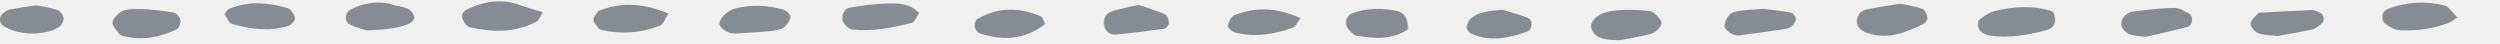
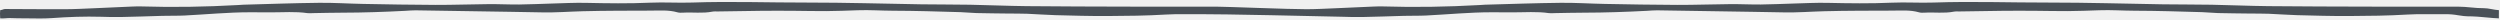
- <svg xmlns="http://www.w3.org/2000/svg" width="290" height="5" viewBox="0 0 290 5" fill="none">
-   <g clip-path="url(#clip0)">
-     <g clip-path="url(#clip1)">
-       <path fill-rule="evenodd" clip-rule="evenodd" d="M62.998 1.42C62.67 1.914 62.532 2.367 62.239 2.523C59.764 3.827 57.136 3.75 54.507 3.156C54.133 3.07 53.719 2.455 53.622 2.019C53.492 1.438 54.034 1.147 54.547 0.922C56.468 0.074 58.41 -0.118 60.415 0.61C61.184 0.888 61.977 1.103 62.998 1.42" fill="#858C93" />
-       <path fill-rule="evenodd" clip-rule="evenodd" d="M187.946 4.672C186.31 4.608 185.21 4.566 184.707 3.386C184.362 2.575 185.36 1.51 187 1.278C188.446 1.074 189.952 1.128 191.41 1.274C191.903 1.323 192.466 1.927 192.751 2.42C193.018 2.882 192.308 3.748 191.451 3.966C190.123 4.303 188.763 4.514 187.946 4.672" fill="#858C93" />
-       <path fill-rule="evenodd" clip-rule="evenodd" d="M238.244 1.347C238.731 2.408 238.484 3.219 237.51 3.486C235.367 4.075 233.172 4.438 230.931 4.135C230.631 4.095 230.339 3.938 230.062 3.795C229.494 3.502 229.332 2.534 229.832 2.175C230.338 1.81 230.89 1.416 231.479 1.276C233.752 0.735 236.042 0.588 238.244 1.347" fill="#858C93" />
-       <path fill-rule="evenodd" clip-rule="evenodd" d="M106.652 1.495C106.379 1.89 106.172 2.554 105.818 2.644C103.563 3.226 101.267 3.674 98.919 3.424C98.57 3.387 98.18 3.031 97.948 2.719C97.508 2.132 97.837 1.031 98.564 0.896C100.008 0.632 101.483 0.447 102.948 0.414C104.188 0.384 105.512 0.338 106.652 1.495Z" fill="#858C93" />
-       <path fill-rule="evenodd" clip-rule="evenodd" d="M220.504 0.427C221.49 0.643 222.331 0.751 223.103 1.039C223.387 1.146 223.606 1.666 223.67 2.028C223.708 2.25 223.456 2.658 223.231 2.768C221.134 3.796 218.991 4.666 216.599 3.784C215.976 3.555 215.466 3.162 215.486 2.428C215.503 1.719 215.958 1.235 216.615 1.096C217.947 0.818 219.298 0.63 220.504 0.427Z" fill="#858C93" />
-       <path fill-rule="evenodd" clip-rule="evenodd" d="M285.167 2.026C284.711 2.319 284.467 2.547 284.175 2.654C282.363 3.324 280.475 3.611 278.556 3.51C277.98 3.48 277.351 3.171 276.878 2.816C276.2 2.307 276.376 1.312 277.138 1.023C279.278 0.207 281.488 0.088 283.692 0.64C284.179 0.763 284.536 1.412 285.167 2.026" fill="#858C93" />
-       <path fill-rule="evenodd" clip-rule="evenodd" d="M85.989 3.848C85.702 3.844 85.135 3.951 84.651 3.796C84.203 3.654 83.715 3.303 83.496 2.904C83.375 2.684 83.686 2.094 83.957 1.824C84.32 1.463 84.798 1.119 85.284 0.995C87.174 0.512 89.085 0.58 90.95 1.135C91.283 1.234 91.766 1.747 91.725 1.986C91.642 2.434 91.308 2.946 90.927 3.2C90.515 3.476 89.933 3.547 89.414 3.603C88.359 3.716 87.294 3.759 85.989 3.848Z" fill="#858C93" />
-       <path fill-rule="evenodd" clip-rule="evenodd" d="M77.569 1.572C77.154 2.195 76.974 2.811 76.607 2.959C74.4 3.847 72.106 3.999 69.778 3.474C69.677 3.451 69.558 3.404 69.502 3.328C69.266 3.006 68.887 2.675 68.87 2.332C68.853 1.992 69.199 1.628 69.409 1.29C69.453 1.218 69.597 1.206 69.697 1.168C72.29 0.21 74.807 0.411 77.569 1.572" fill="#858C93" />
-       <path fill-rule="evenodd" clip-rule="evenodd" d="M17.201 1.084C18.114 1.191 19.174 1.252 20.202 1.471C20.511 1.538 20.894 2.019 20.939 2.351C20.986 2.688 20.754 3.278 20.477 3.412C18.526 4.355 16.47 4.71 14.322 4.188C14.126 4.142 13.895 4.031 13.784 3.876C13.49 3.47 13.021 3.003 13.054 2.596C13.087 2.171 13.571 1.712 13.967 1.414C14.277 1.179 14.747 1.102 15.155 1.07C15.786 1.023 16.424 1.074 17.201 1.084" fill="#858C93" />
-       <path fill-rule="evenodd" clip-rule="evenodd" d="M121.288 2.788C118.963 4.588 116.456 4.739 113.822 3.915C113.02 3.664 112.847 2.531 113.512 2.151C115.88 0.803 118.33 0.842 120.782 1.896C120.999 1.99 121.079 2.403 121.288 2.788" fill="#858C93" />
-       <path fill-rule="evenodd" clip-rule="evenodd" d="M248.997 4.27C248.135 4.176 247.925 4.162 247.717 4.13C246.837 3.988 246.213 3.444 246.181 2.796C246.149 2.12 246.723 1.44 247.566 1.335C249.129 1.14 250.699 0.951 252.27 0.914C252.845 0.899 253.459 1.267 254.003 1.559C254.563 1.862 254.498 2.934 253.873 3.106C252.062 3.603 250.221 3.983 248.997 4.27Z" fill="#858C93" />
-       <path fill-rule="evenodd" clip-rule="evenodd" d="M204.674 1.028C205.735 1.166 206.79 1.266 207.826 1.463C208.063 1.508 208.365 1.872 208.402 2.126C208.441 2.38 208.245 2.738 208.042 2.942C207.834 3.152 207.505 3.311 207.207 3.358C205.427 3.628 203.643 3.874 201.857 4.091C201.557 4.128 201.186 4.07 200.937 3.914C200.605 3.706 200.135 3.359 200.133 3.07C200.129 2.614 200.374 2.075 200.687 1.723C200.934 1.444 201.427 1.315 201.831 1.262C202.775 1.138 203.73 1.1 204.674 1.028" fill="#858C93" />
-       <path fill-rule="evenodd" clip-rule="evenodd" d="M163.399 3.38C161.56 4.67 159.487 4.47 157.421 4.14C157.07 4.084 156.736 3.68 156.47 3.372C155.954 2.774 156.182 1.807 156.916 1.536C158.642 0.904 160.447 0.919 162.191 1.287C162.994 1.456 163.442 2.323 163.399 3.38" fill="#858C93" />
-       <path fill-rule="evenodd" clip-rule="evenodd" d="M264.274 4.176C263.271 4.044 262.591 4.083 262.035 3.84C261.64 3.667 261.164 3.108 261.175 2.734C261.186 2.334 261.719 1.943 262.04 1.562C262.098 1.494 262.235 1.471 262.336 1.466C264.343 1.358 266.351 1.24 268.36 1.168C268.651 1.158 268.957 1.355 269.246 1.479C269.735 1.692 269.81 2.47 269.356 2.799C269.022 3.044 268.67 3.347 268.283 3.431C266.843 3.743 265.386 3.976 264.274 4.176" fill="#858C93" />
-       <path fill-rule="evenodd" clip-rule="evenodd" d="M132.111 0.567C133.09 0.9 134.183 1.21 135.215 1.664C135.476 1.78 135.634 2.35 135.648 2.719C135.658 2.924 135.298 3.303 135.067 3.336C133.206 3.602 131.339 3.835 129.468 4.008C128.762 4.075 128.267 3.614 128.127 2.936C127.987 2.259 128.294 1.599 128.903 1.371C129.866 1.014 130.904 0.858 132.111 0.567" fill="#858C93" />
-       <path fill-rule="evenodd" clip-rule="evenodd" d="M42.553 3.531C42.182 3.406 41.363 3.22 40.635 2.858C39.901 2.492 39.996 1.448 40.739 1.082C42.312 0.307 43.962 0.03 45.653 0.574C46.507 0.85 47.641 0.714 48.03 1.856C48.242 2.482 47.391 2.971 45.544 3.286C45.129 3.356 44.706 3.394 44.285 3.431C43.866 3.467 43.442 3.48 42.553 3.531" fill="#858C93" />
-       <path fill-rule="evenodd" clip-rule="evenodd" d="M150.921 2.11C150.471 2.722 150.345 3.092 150.113 3.176C147.898 3.988 145.622 4.359 143.291 3.766C142.96 3.682 142.448 3.194 142.49 2.982C142.576 2.532 142.881 1.915 143.253 1.764C145.713 0.78 148.163 0.856 150.921 2.11Z" fill="#858C93" />
-       <path fill-rule="evenodd" clip-rule="evenodd" d="M174.353 1.134C175.343 1.442 176.362 1.684 177.315 2.082C177.905 2.327 177.845 3.447 177.243 3.662C175.115 4.418 172.951 4.88 170.758 3.92C170.508 3.812 170.201 3.456 170.21 3.227C170.226 2.859 170.39 2.39 170.658 2.163C171.707 1.278 173.003 1.287 174.353 1.134Z" fill="#858C93" />
-       <path fill-rule="evenodd" clip-rule="evenodd" d="M4.224 0.616C5.039 0.788 5.879 0.891 6.659 1.166C6.978 1.278 7.334 1.739 7.372 2.075C7.411 2.407 7.165 2.93 6.879 3.116C5.179 4.226 1.917 4.102 0.304 2.939C-0.101 2.647 -0.105 1.886 0.313 1.575C0.559 1.391 0.816 1.158 1.1 1.103C2.127 0.906 3.167 0.775 4.224 0.616" fill="#858C93" />
-       <path fill-rule="evenodd" clip-rule="evenodd" d="M26.055 1.651C26.291 1.352 26.386 1.107 26.554 1.038C28.82 0.095 31.126 0.276 33.402 0.948C33.776 1.059 34.141 1.666 34.23 2.099C34.282 2.346 33.822 2.888 33.496 2.992C31.297 3.694 29.086 3.395 26.928 2.776C26.55 2.667 26.326 2.018 26.055 1.651Z" fill="#858C93" />
-     </g>
-   </g>
-   <defs>
-     <clipPath id="clip0">
-       <rect width="290" height="5" fill="white" />
-     </clipPath>
-     <clipPath id="clip1">
-       <rect width="749.175" height="4.672" fill="white" />
-     </clipPath>
-   </defs>
+ <svg xmlns="http://www.w3.org/2000/svg" width="763" height="6" viewBox="0 0 763 6" fill="none">
+   <path fill-rule="evenodd" clip-rule="evenodd" d="M762.66 3.1C761.308 3.045 759.4 2.483 758.144 2.5C755.503 2.536 752.858 2.026 750.215 2.031C741.239 2.055 732.267 2.048 723.294 2.024C712.94 1.996 702.587 1.98 692.234 1.874C686.482 1.815 680.734 1.547 674.982 1.443C670.036 1.354 665.086 1.391 660.14 1.319C654.388 1.235 648.64 1.086 642.891 0.979C637.039 0.871 631.194 0.775 625.338 0.784C613.611 0.806 601.891 0.363 590.159 0.779C585.911 0.928 581.634 0.627 577.391 0.818C570.828 1.112 564.283 1.018 557.724 0.871C554.283 0.795 550.828 0.988 547.383 1.08C544.051 1.17 540.719 1.342 537.387 1.374C534.283 1.402 531.175 1.235 528.071 1.26C522.666 1.304 517.259 1.512 511.853 1.496C504.493 1.475 497.13 1.331 489.771 1.196C485.286 1.114 480.802 0.808 476.321 0.858C468.617 0.943 460.911 1.227 453.21 1.435C452.635 1.45 452.063 1.512 451.489 1.544C441.73 2.091 431.965 2.267 422.185 1.962C421.153 1.93 420.114 1.962 419.082 2.006C415.298 2.167 411.517 2.356 407.73 2.512C404.746 2.635 401.761 2.802 398.774 2.814C393.749 2.834 373.929 2.026 371.286 2.031C362.311 2.055 353.338 2.048 344.366 2.024C334.011 1.996 323.659 1.98 313.306 1.874C307.554 1.815 301.806 1.547 296.054 1.443C291.109 1.354 286.158 1.391 281.213 1.319C275.461 1.235 269.712 1.086 263.963 0.979C258.111 0.871 252.266 0.775 246.408 0.784C234.682 0.806 222.962 0.363 211.231 0.779C206.982 0.928 202.704 0.627 198.463 0.818C191.899 1.112 185.355 1.018 178.796 0.871C175.355 0.795 171.9 0.988 168.455 1.08C165.122 1.17 161.79 1.342 158.458 1.374C155.354 1.402 152.248 1.235 149.144 1.26C143.736 1.304 138.331 1.512 132.924 1.496C125.563 1.475 118.203 1.331 110.843 1.196C106.358 1.114 101.874 0.808 97.392 0.858C89.687 0.943 81.983 1.227 74.282 1.435C73.707 1.45 73.135 1.512 72.561 1.544C62.803 2.091 53.035 2.267 43.257 1.962C42.225 1.93 41.186 1.962 40.153 2.006C36.37 2.167 32.589 2.356 28.803 2.512C25.818 2.635 22.832 2.802 19.845 2.814C13.747 2.838 7.65 2.77 1.55 2.75C0.999 2.747 0.851 3.039 0.065 3.1C-0.039 4.1 9.08176e-05 4.005 0.054 5.6C0.925 5.709 2.215 5.486 3.001 5.515C4.607 5.579 6.217 5.592 7.825 5.595C10.467 5.596 13.13 5.723 15.75 5.53C20.797 5.158 25.838 4.975 30.903 5.119C32.855 5.176 34.81 5.236 36.761 5.198C41.006 5.112 45.249 4.97 49.489 4.84C51.771 4.77 54.073 4.846 56.331 4.734C62.973 4.404 69.587 3.747 76.259 3.746C78.445 3.746 80.63 3.764 82.814 3.77C86.479 3.779 90.155 3.468 93.807 4.004C94.358 4.087 94.95 4.014 95.523 4.004C98.506 3.959 101.488 3.872 104.471 3.87C110.904 3.864 117.326 3.632 123.743 3.302C124.772 3.247 125.807 3.136 126.836 3.151C136.499 3.291 146.16 3.45 155.822 3.607C159.04 3.658 162.259 3.704 165.475 3.779C169.62 3.874 173.74 3.534 177.87 3.427C184.763 3.247 191.663 3.268 198.56 3.242C201.306 3.23 204.082 2.992 206.758 3.764C207.272 3.912 207.902 3.899 208.468 3.866C211.439 3.688 214.446 4.139 217.396 3.555C217.939 3.447 218.539 3.503 219.112 3.495C223.586 3.426 228.056 3.34 232.527 3.298C235.743 3.267 238.96 3.279 242.178 3.298C245.512 3.316 248.847 3.415 252.18 3.388C255.399 3.363 258.616 3.246 261.83 3.127C265.398 2.998 268.951 3.262 272.505 3.274C279.406 3.292 286.293 3.503 293.183 3.71C294.789 3.756 296.387 3.948 297.993 3.988C301.203 4.067 304.418 4.09 307.63 4.131C309.582 4.155 311.538 4.127 313.487 4.2C316.353 4.31 319.21 4.552 322.075 4.626C327.353 4.766 332.637 4.918 337.918 4.891C343.894 4.86 349.885 4.8 355.838 4.44C359.525 4.218 363.181 4.396 366.849 4.332C370.947 4.259 404.767 4.975 409.833 5.119C411.783 5.176 413.738 5.236 415.689 5.198C419.934 5.112 424.175 4.97 428.417 4.84C430.699 4.77 433.002 4.846 435.259 4.734C441.9 4.404 448.515 3.747 455.189 3.746C457.373 3.746 459.558 3.764 461.742 3.77C465.407 3.779 469.083 3.468 472.735 4.004C473.286 4.087 473.879 4.014 474.45 4.004C477.434 3.959 480.417 3.872 483.399 3.87C489.834 3.864 496.254 3.632 502.671 3.302C503.702 3.247 504.734 3.136 505.764 3.151C515.428 3.291 525.089 3.45 534.75 3.607C537.97 3.658 541.187 3.704 544.403 3.779C548.55 3.874 552.67 3.534 556.798 3.427C563.69 3.247 570.592 3.268 577.488 3.242C580.234 3.23 583.01 2.992 585.686 3.764C586.2 3.912 586.831 3.899 587.396 3.866C590.368 3.688 593.374 4.139 596.326 3.555C596.867 3.447 597.466 3.503 598.042 3.495C602.514 3.426 606.983 3.34 611.455 3.298C614.671 3.267 617.888 3.279 621.107 3.298C624.44 3.316 627.776 3.415 631.111 3.388C634.327 3.363 637.544 3.246 640.759 3.127C644.326 2.998 647.879 3.262 651.432 3.274C658.335 3.292 665.22 3.503 672.111 3.71C673.718 3.756 675.315 3.948 676.922 3.988C680.131 4.067 683.344 4.09 686.558 4.131C688.51 4.155 690.466 4.127 692.415 4.2C695.282 4.31 698.138 4.552 701.004 4.626C706.283 4.766 711.566 4.918 716.846 4.891C722.823 4.86 728.812 4.8 734.766 4.44C738.452 4.218 742.11 4.396 745.778 4.332C750.139 4.254 750.135 5.028 754.5 5C755.969 4.991 761.16 5.6 762.66 5.6C762.626 3.099 762.66 5.6 762.66 3.678" fill="#495057" />
</svg>
